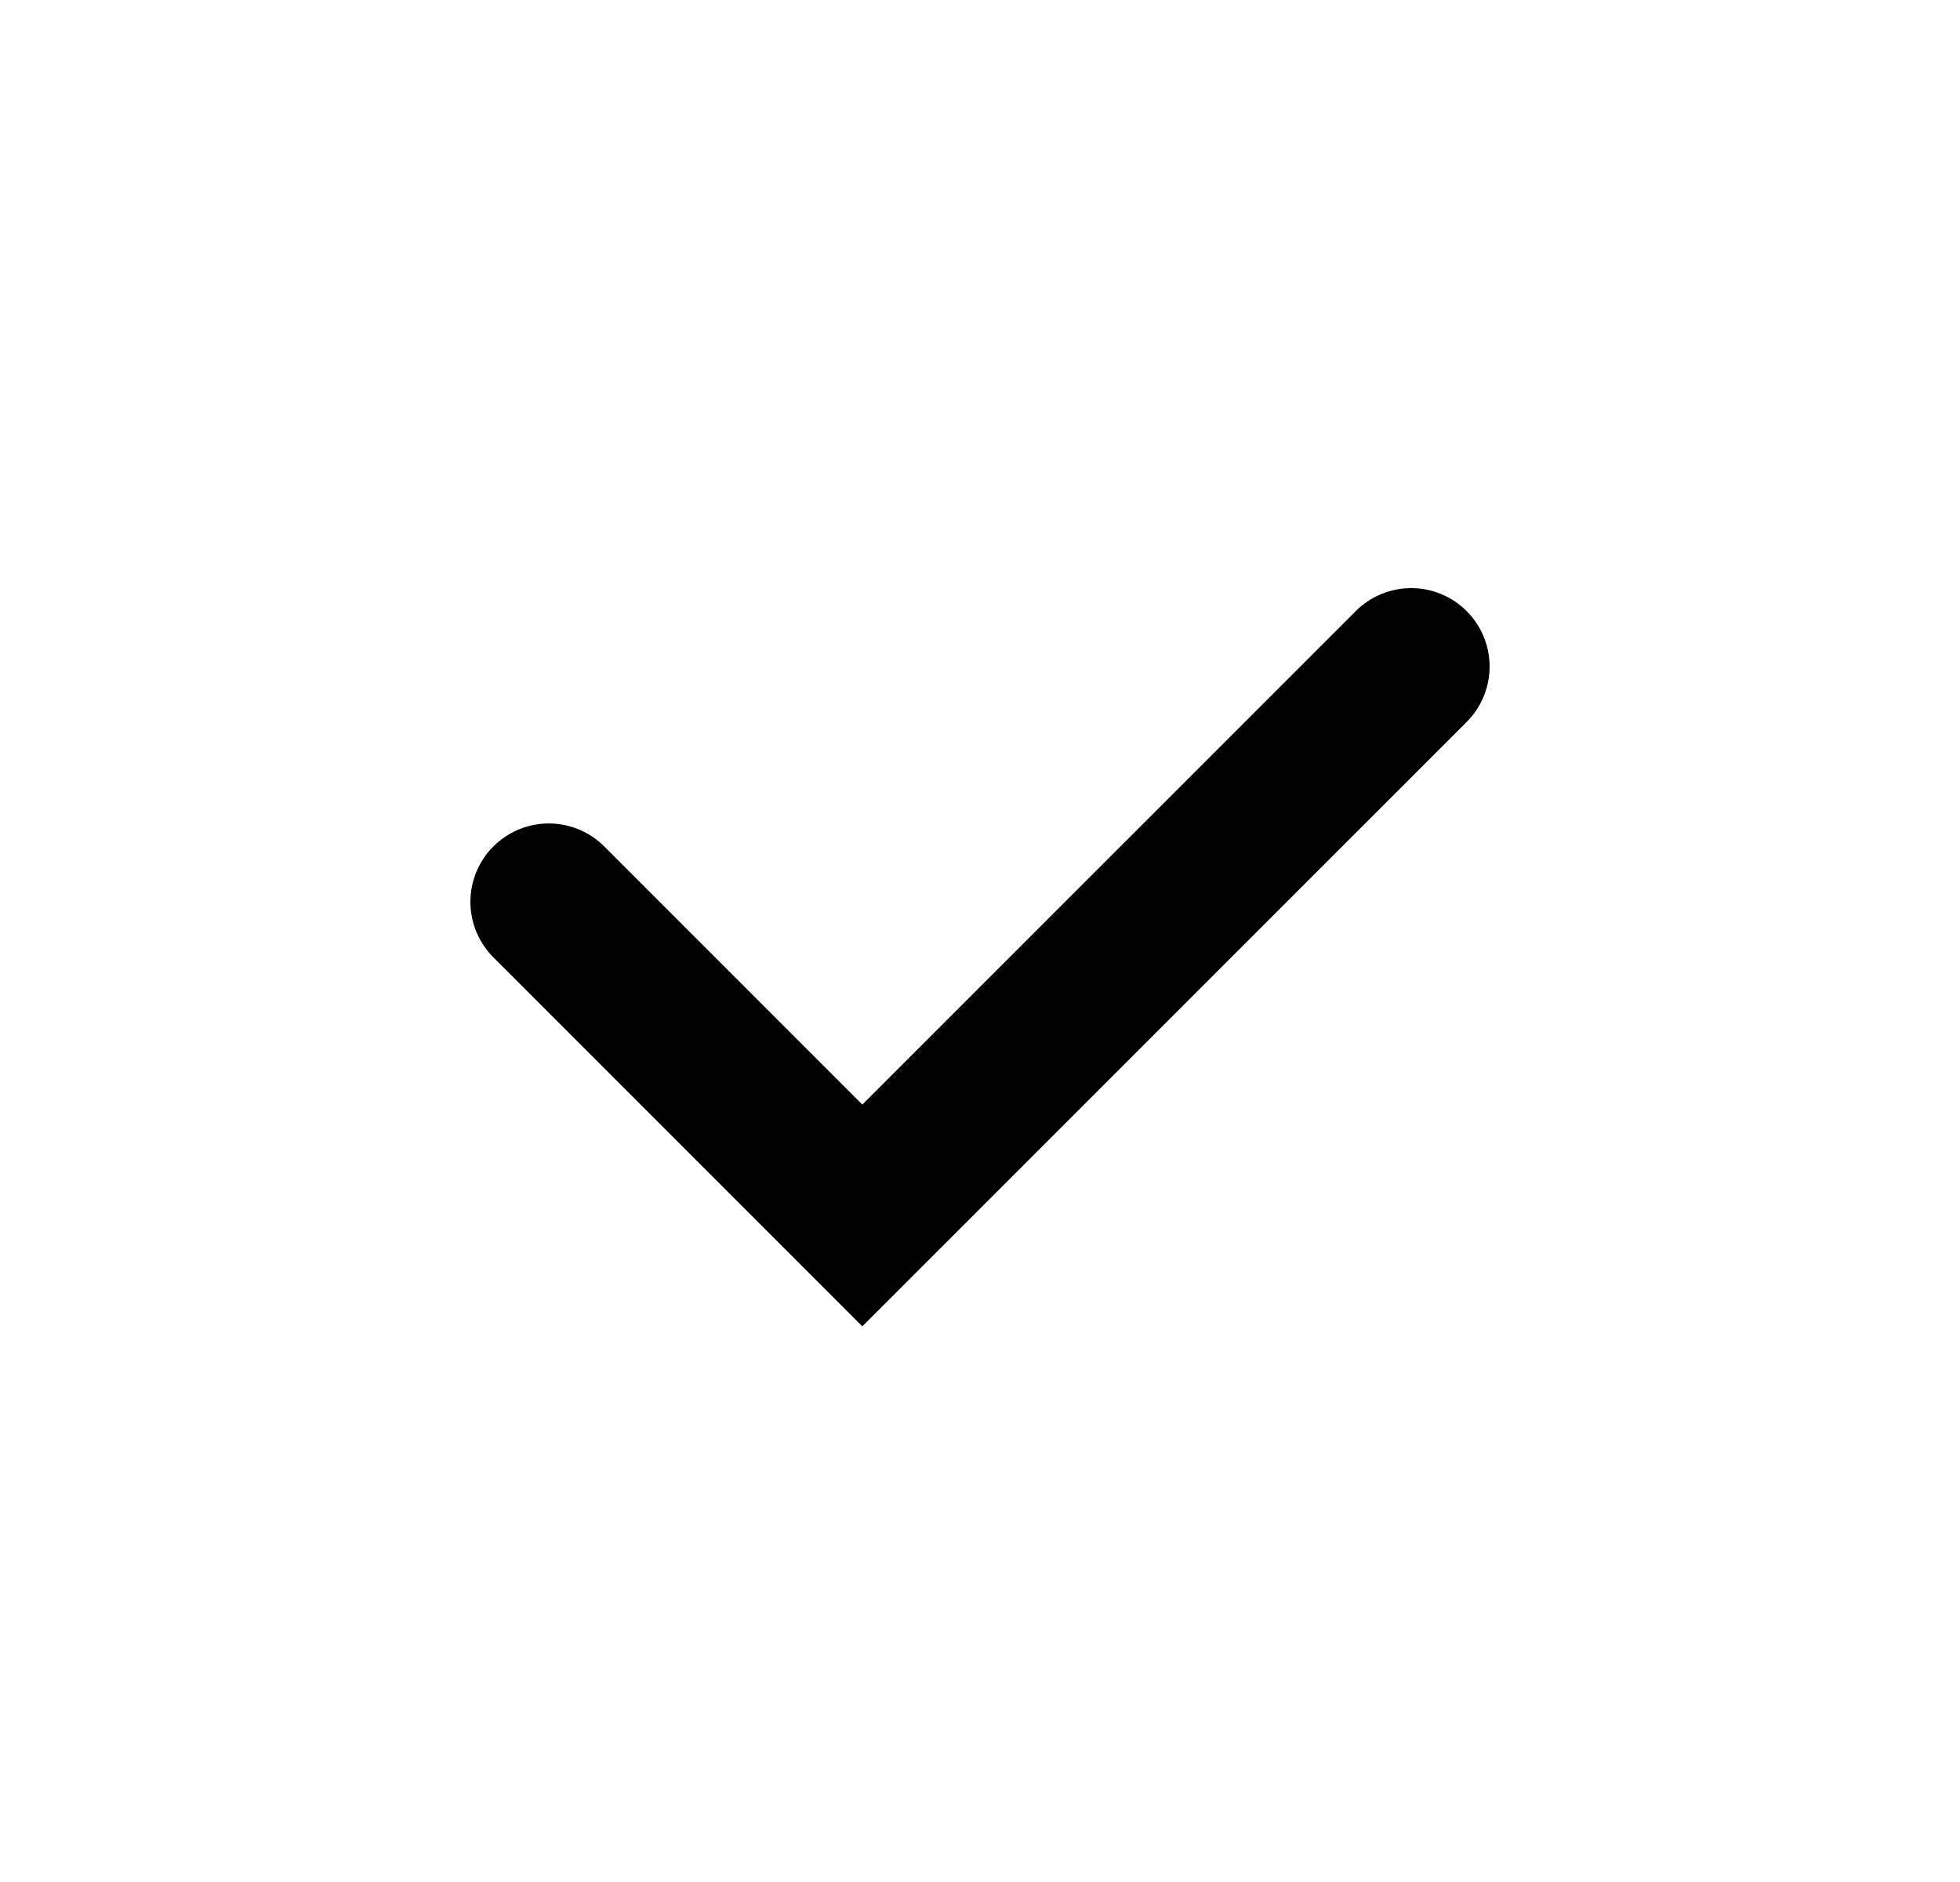
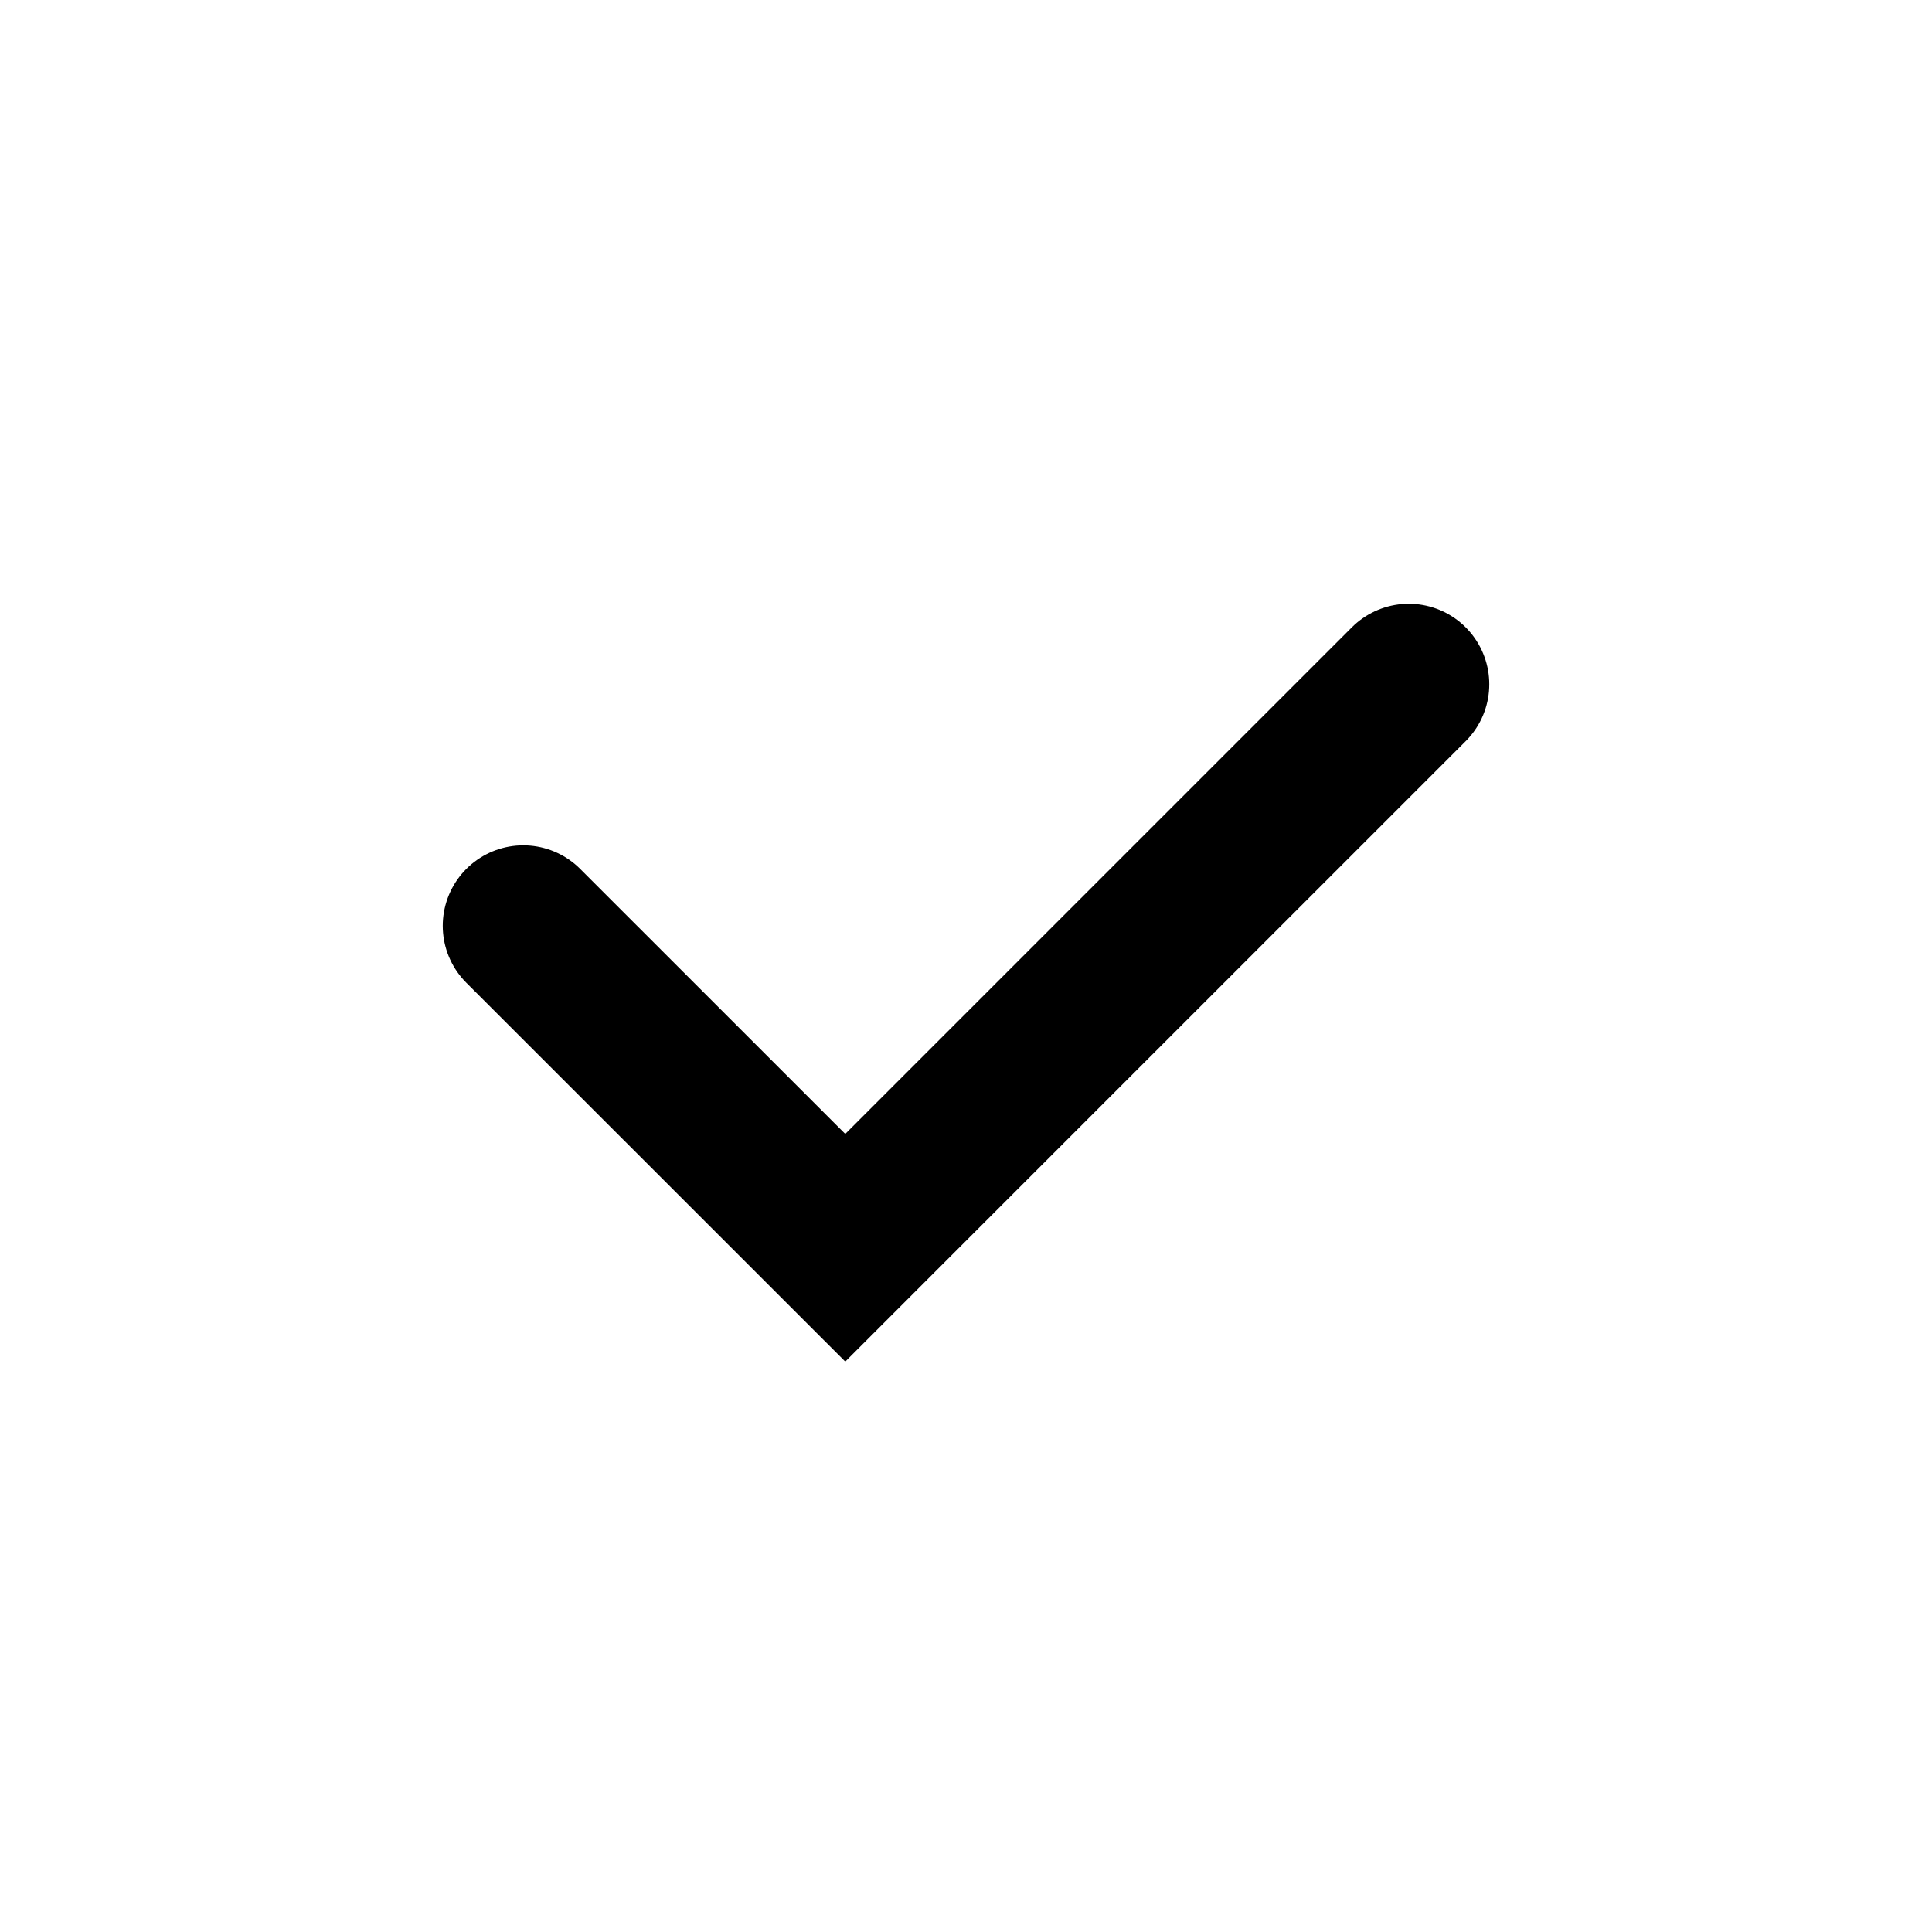
- <svg xmlns="http://www.w3.org/2000/svg" width="25" height="24" viewBox="0 0 25 24" fill="none">
-   <path d="M18 8.5L10.999 15.5L7 11.501" stroke="black" stroke-width="2" stroke-linecap="round" />
+ <svg xmlns="http://www.w3.org/2000/svg" width="24" height="24" viewBox="0 0 24 24" fill="none">
+   <path d="M17.5 8.5L10.5 15.5L6.5 11.501" stroke="black" stroke-width="2" stroke-linecap="round" />
</svg>
